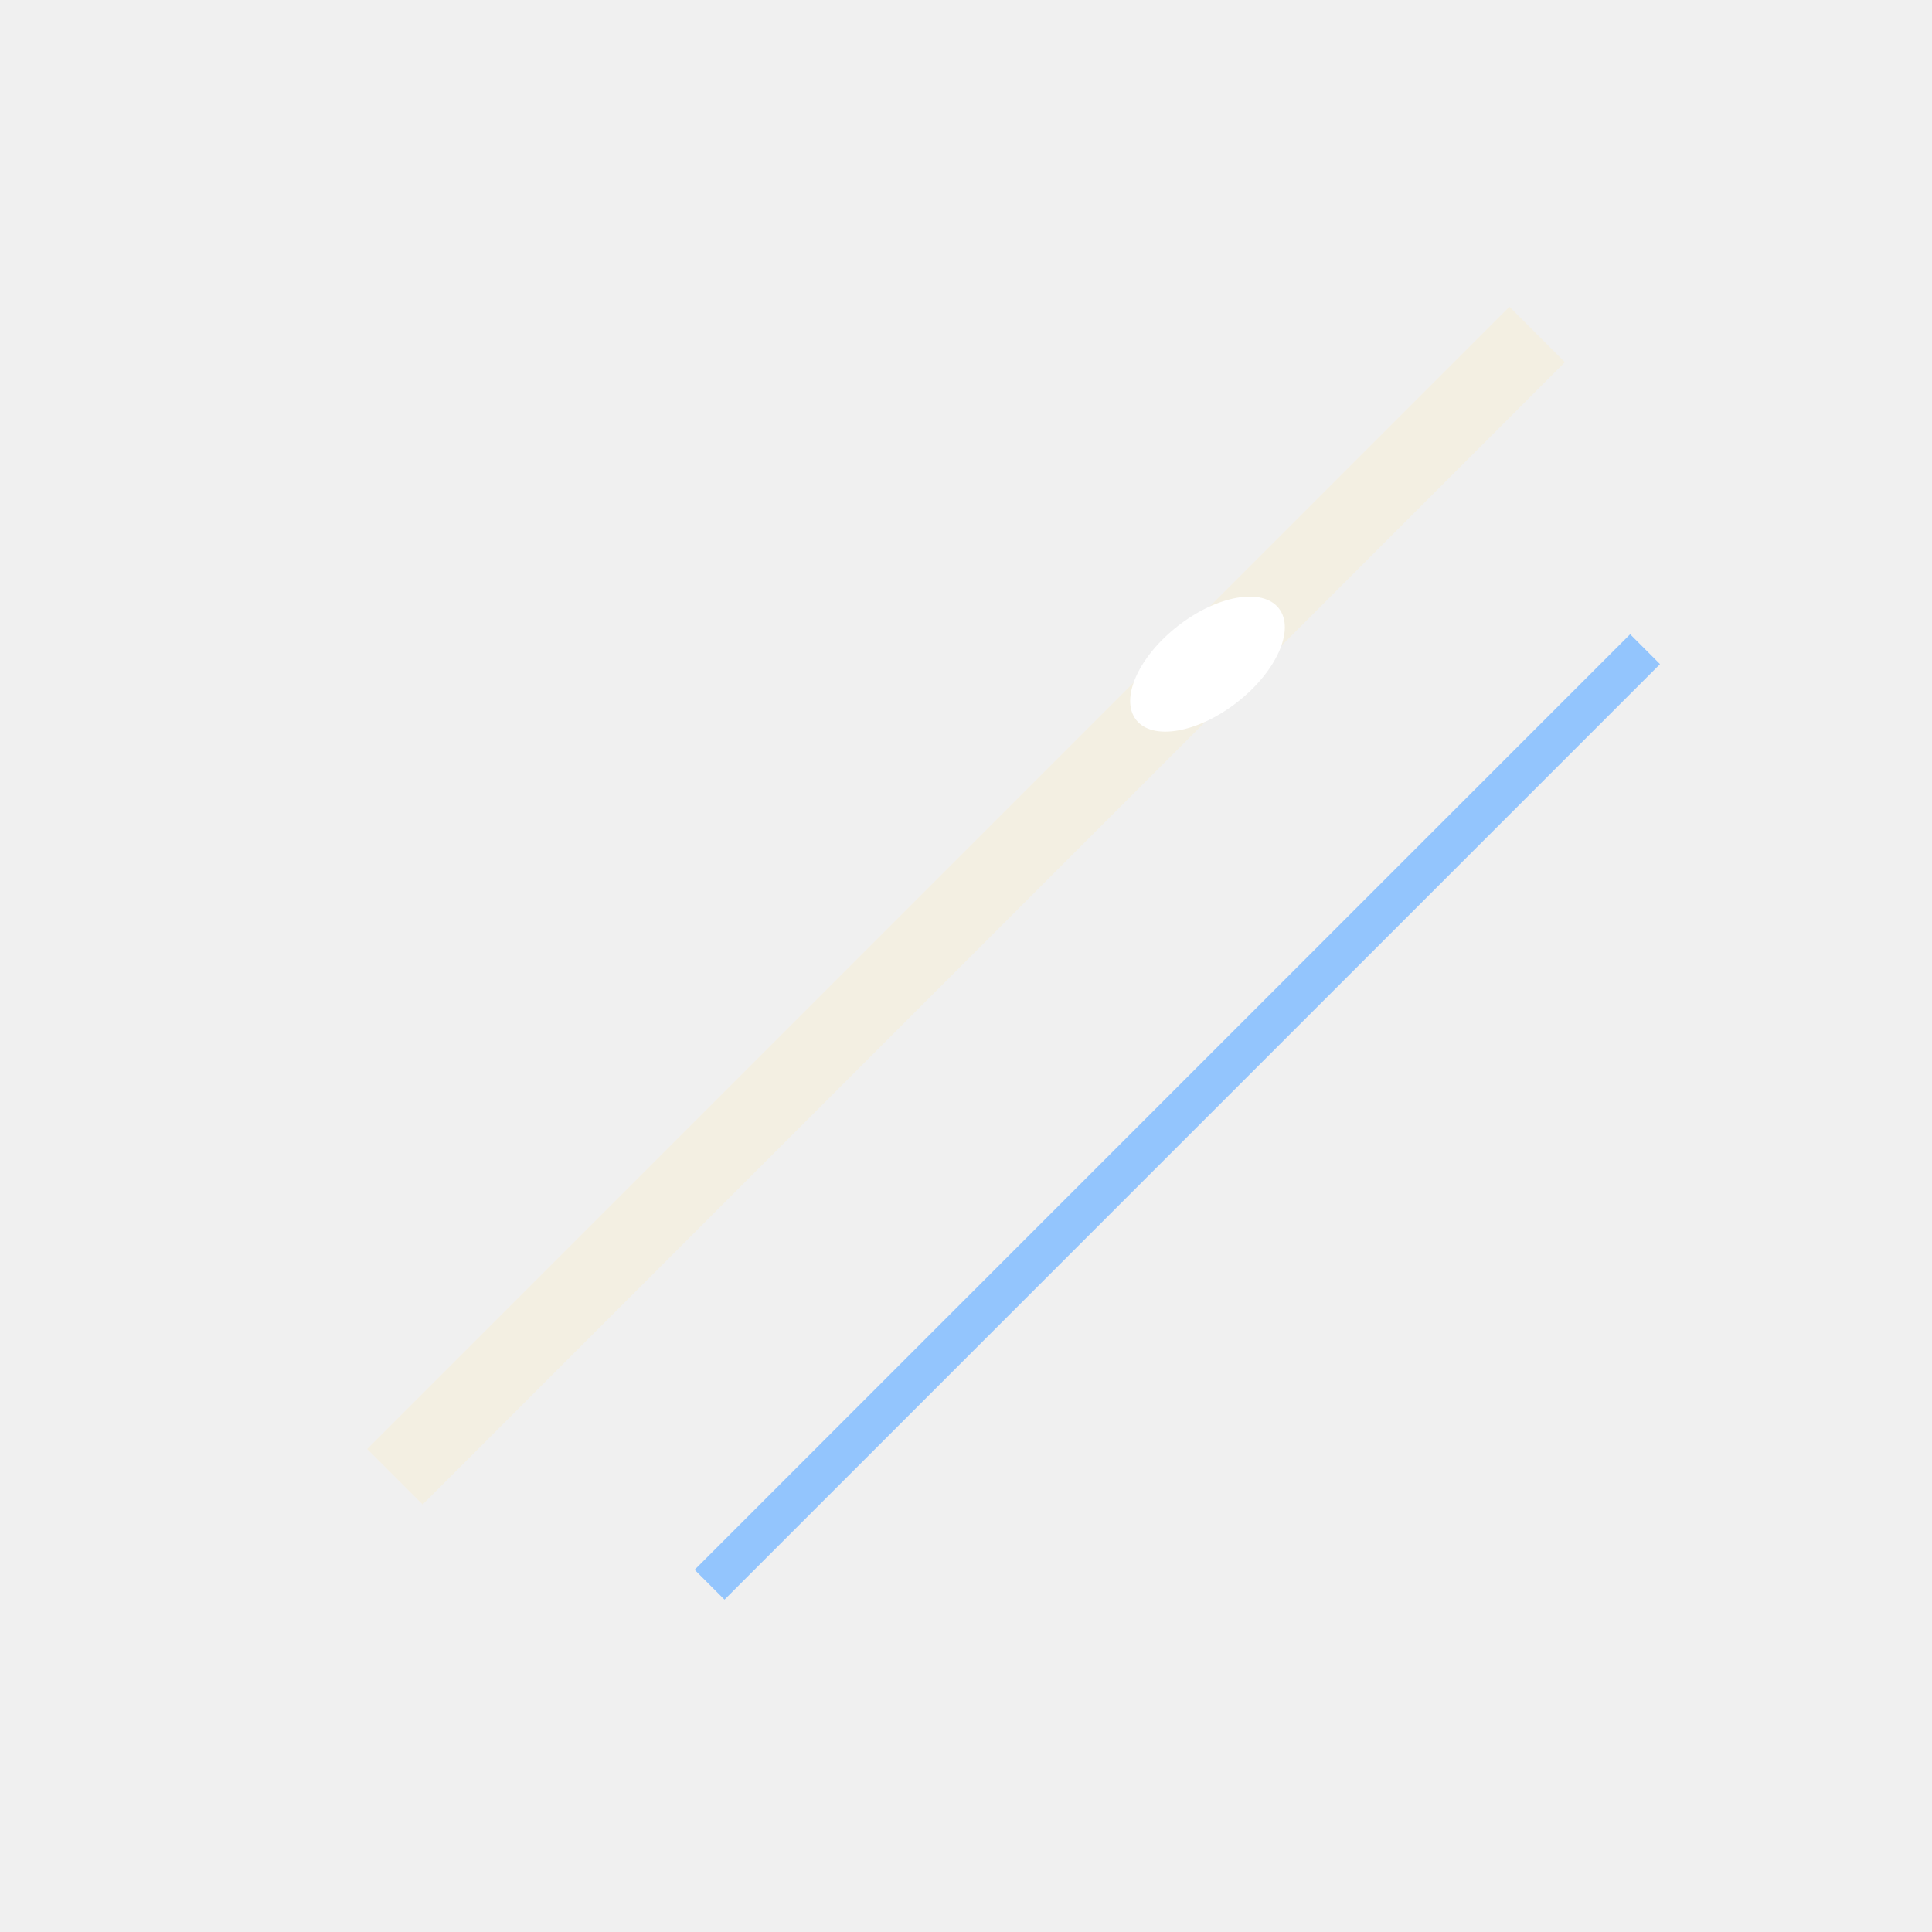
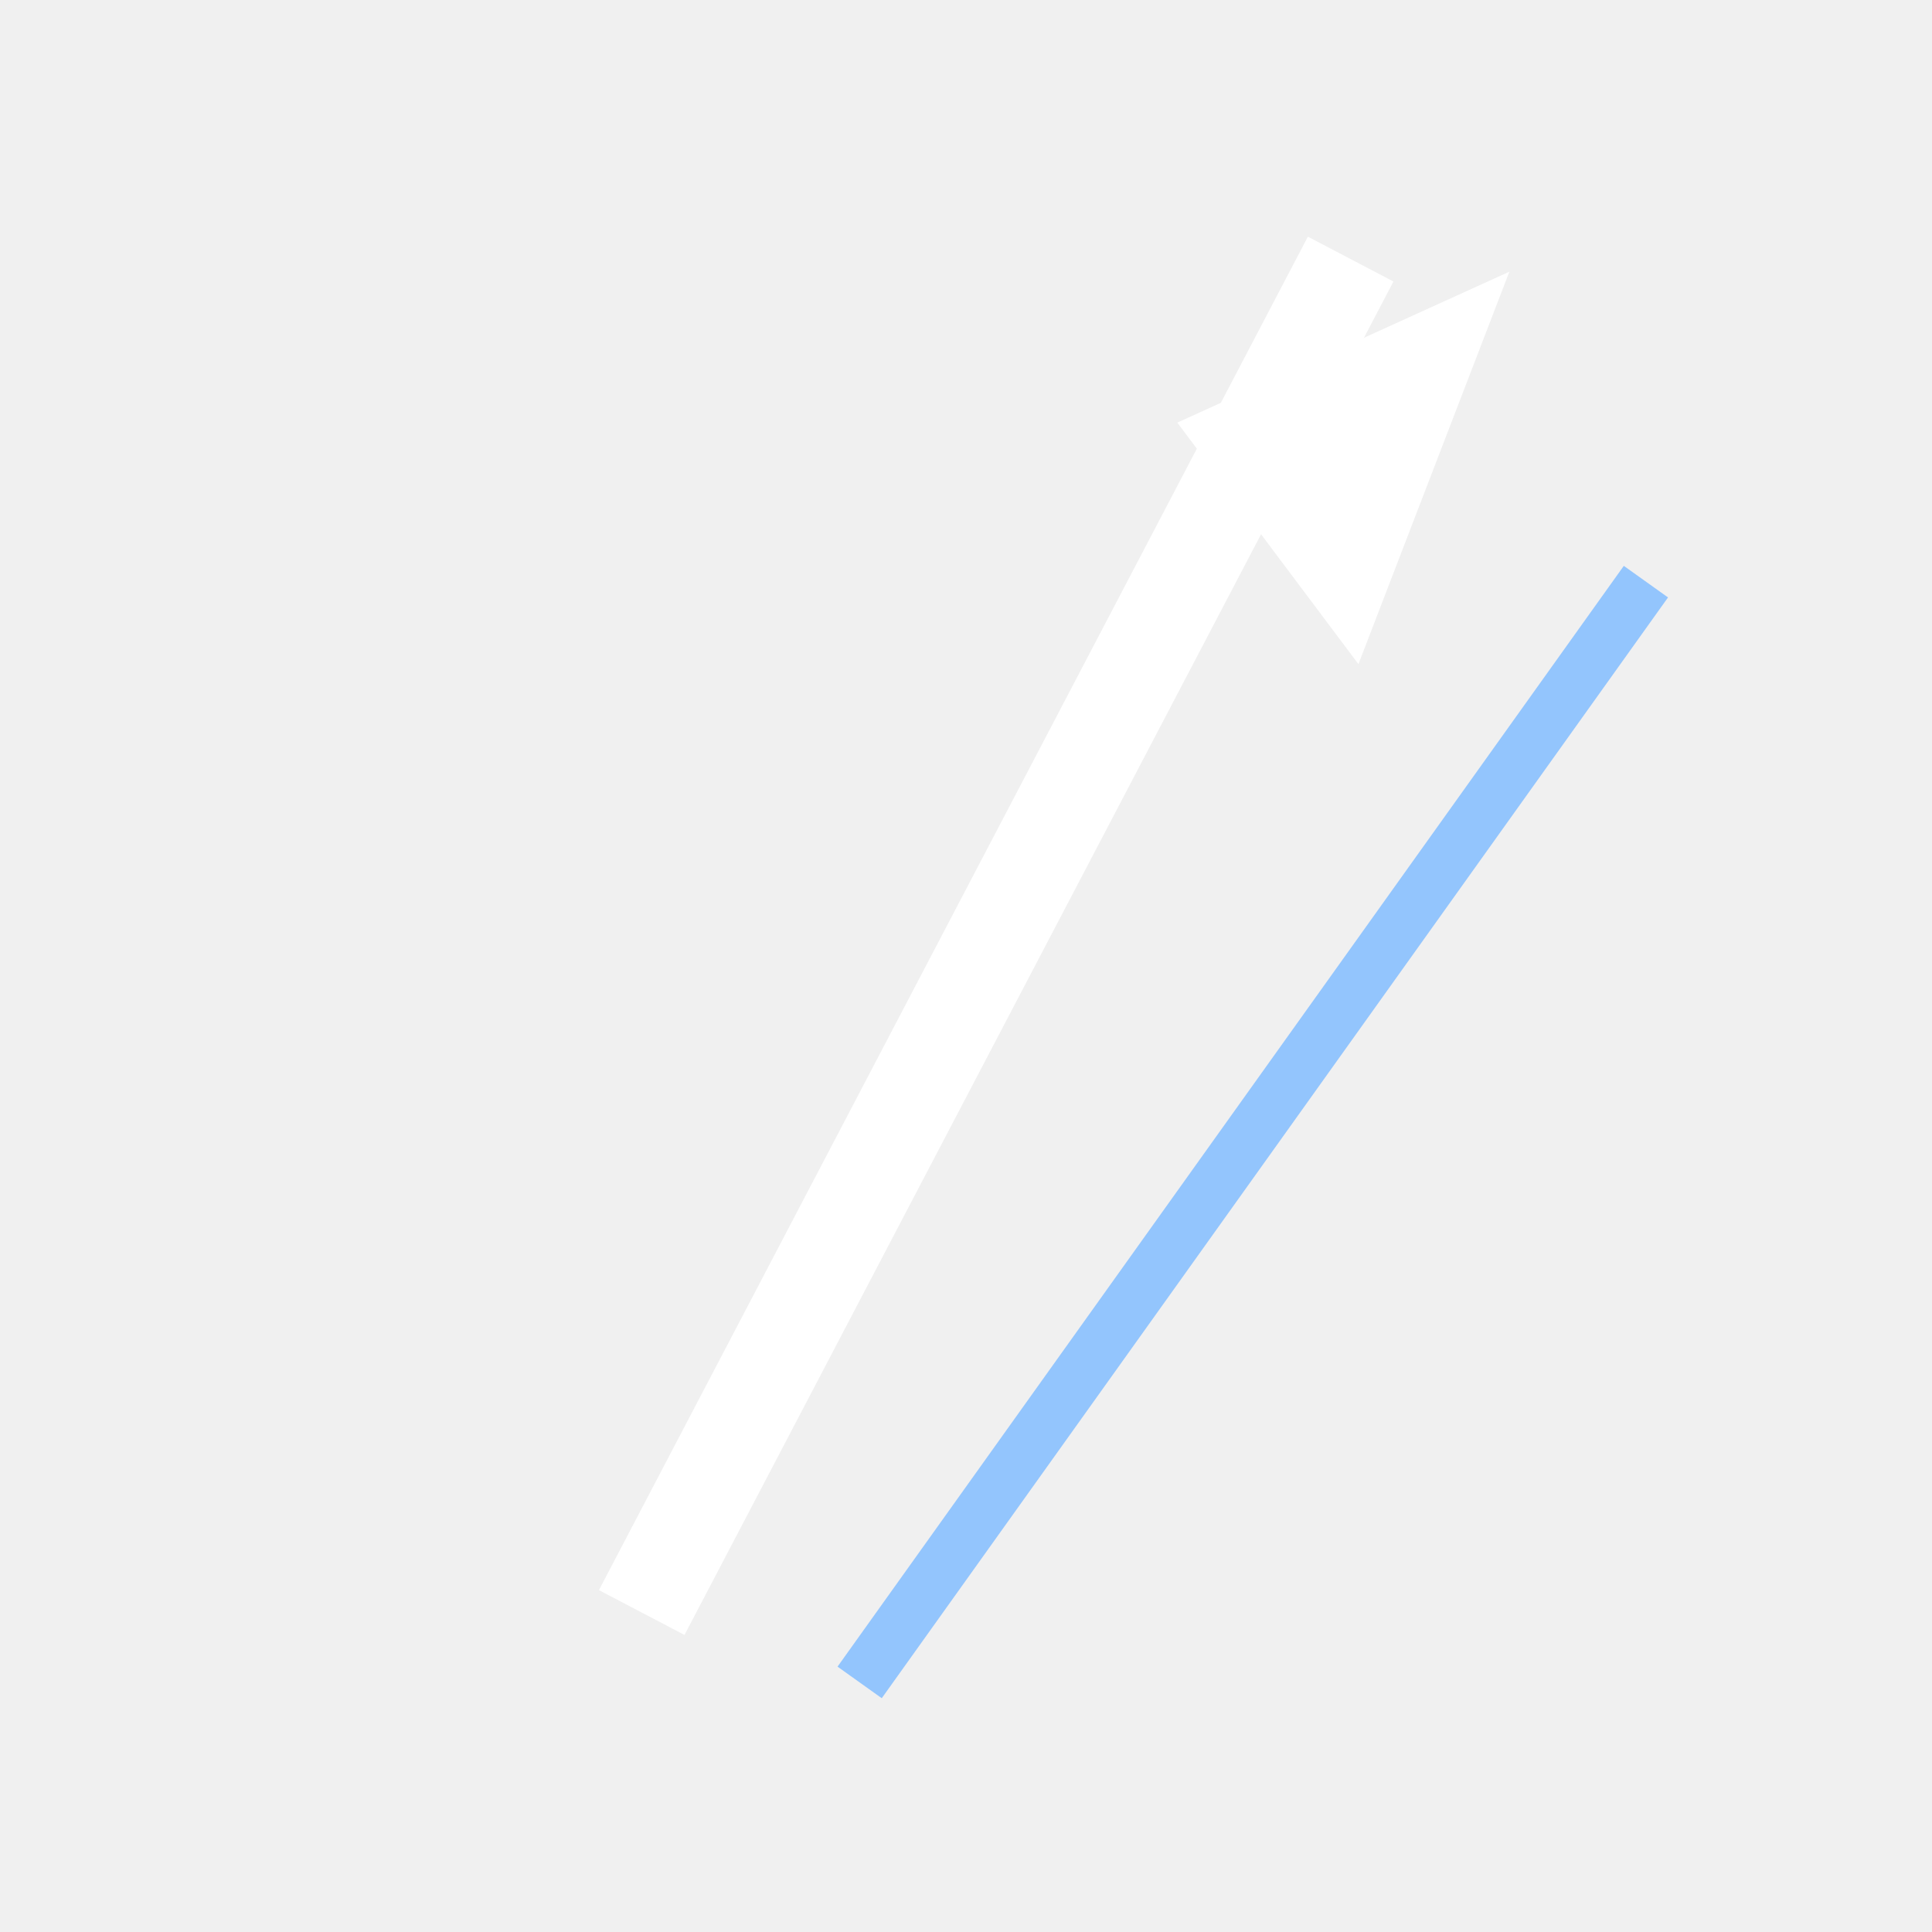
<svg xmlns="http://www.w3.org/2000/svg" viewBox="0 0 64 64" width="64" height="64" shape-rendering="geometricPrecision" data-quality="sharp" data-role="quality">
  <g stroke="#241a14" stroke-width="2.2" stroke-linejoin="round" stroke-linecap="round">
-     <path d="M14 48 L50 12" fill="none" stroke="#f3efe2" stroke-width="2.6" stroke-linecap="square" />
-     <path d="M24 52 L54 22" fill="none" stroke="#93c5fd" stroke-width="1.4" stroke-linecap="square" />
-     <ellipse cx="40" cy="22" rx="3" ry="1.6" fill="#ffffff" stroke="none" transform="rotate(-38 40 22)" />
+     <g data-fx="sharp-glint">
+       <path d="M22 52 L44 10" fill="none" stroke="#ffffff" stroke-width="3.2" stroke-linecap="square" />
+       <path d="M29 55 L54 20" fill="none" stroke="#93c5fd" stroke-width="1.8" stroke-linecap="square" />
+       <path d="M39 14 L50 9 L45 22 Z" fill="#ffffff" stroke="none" />
+     </g>
  </g>
</svg>
